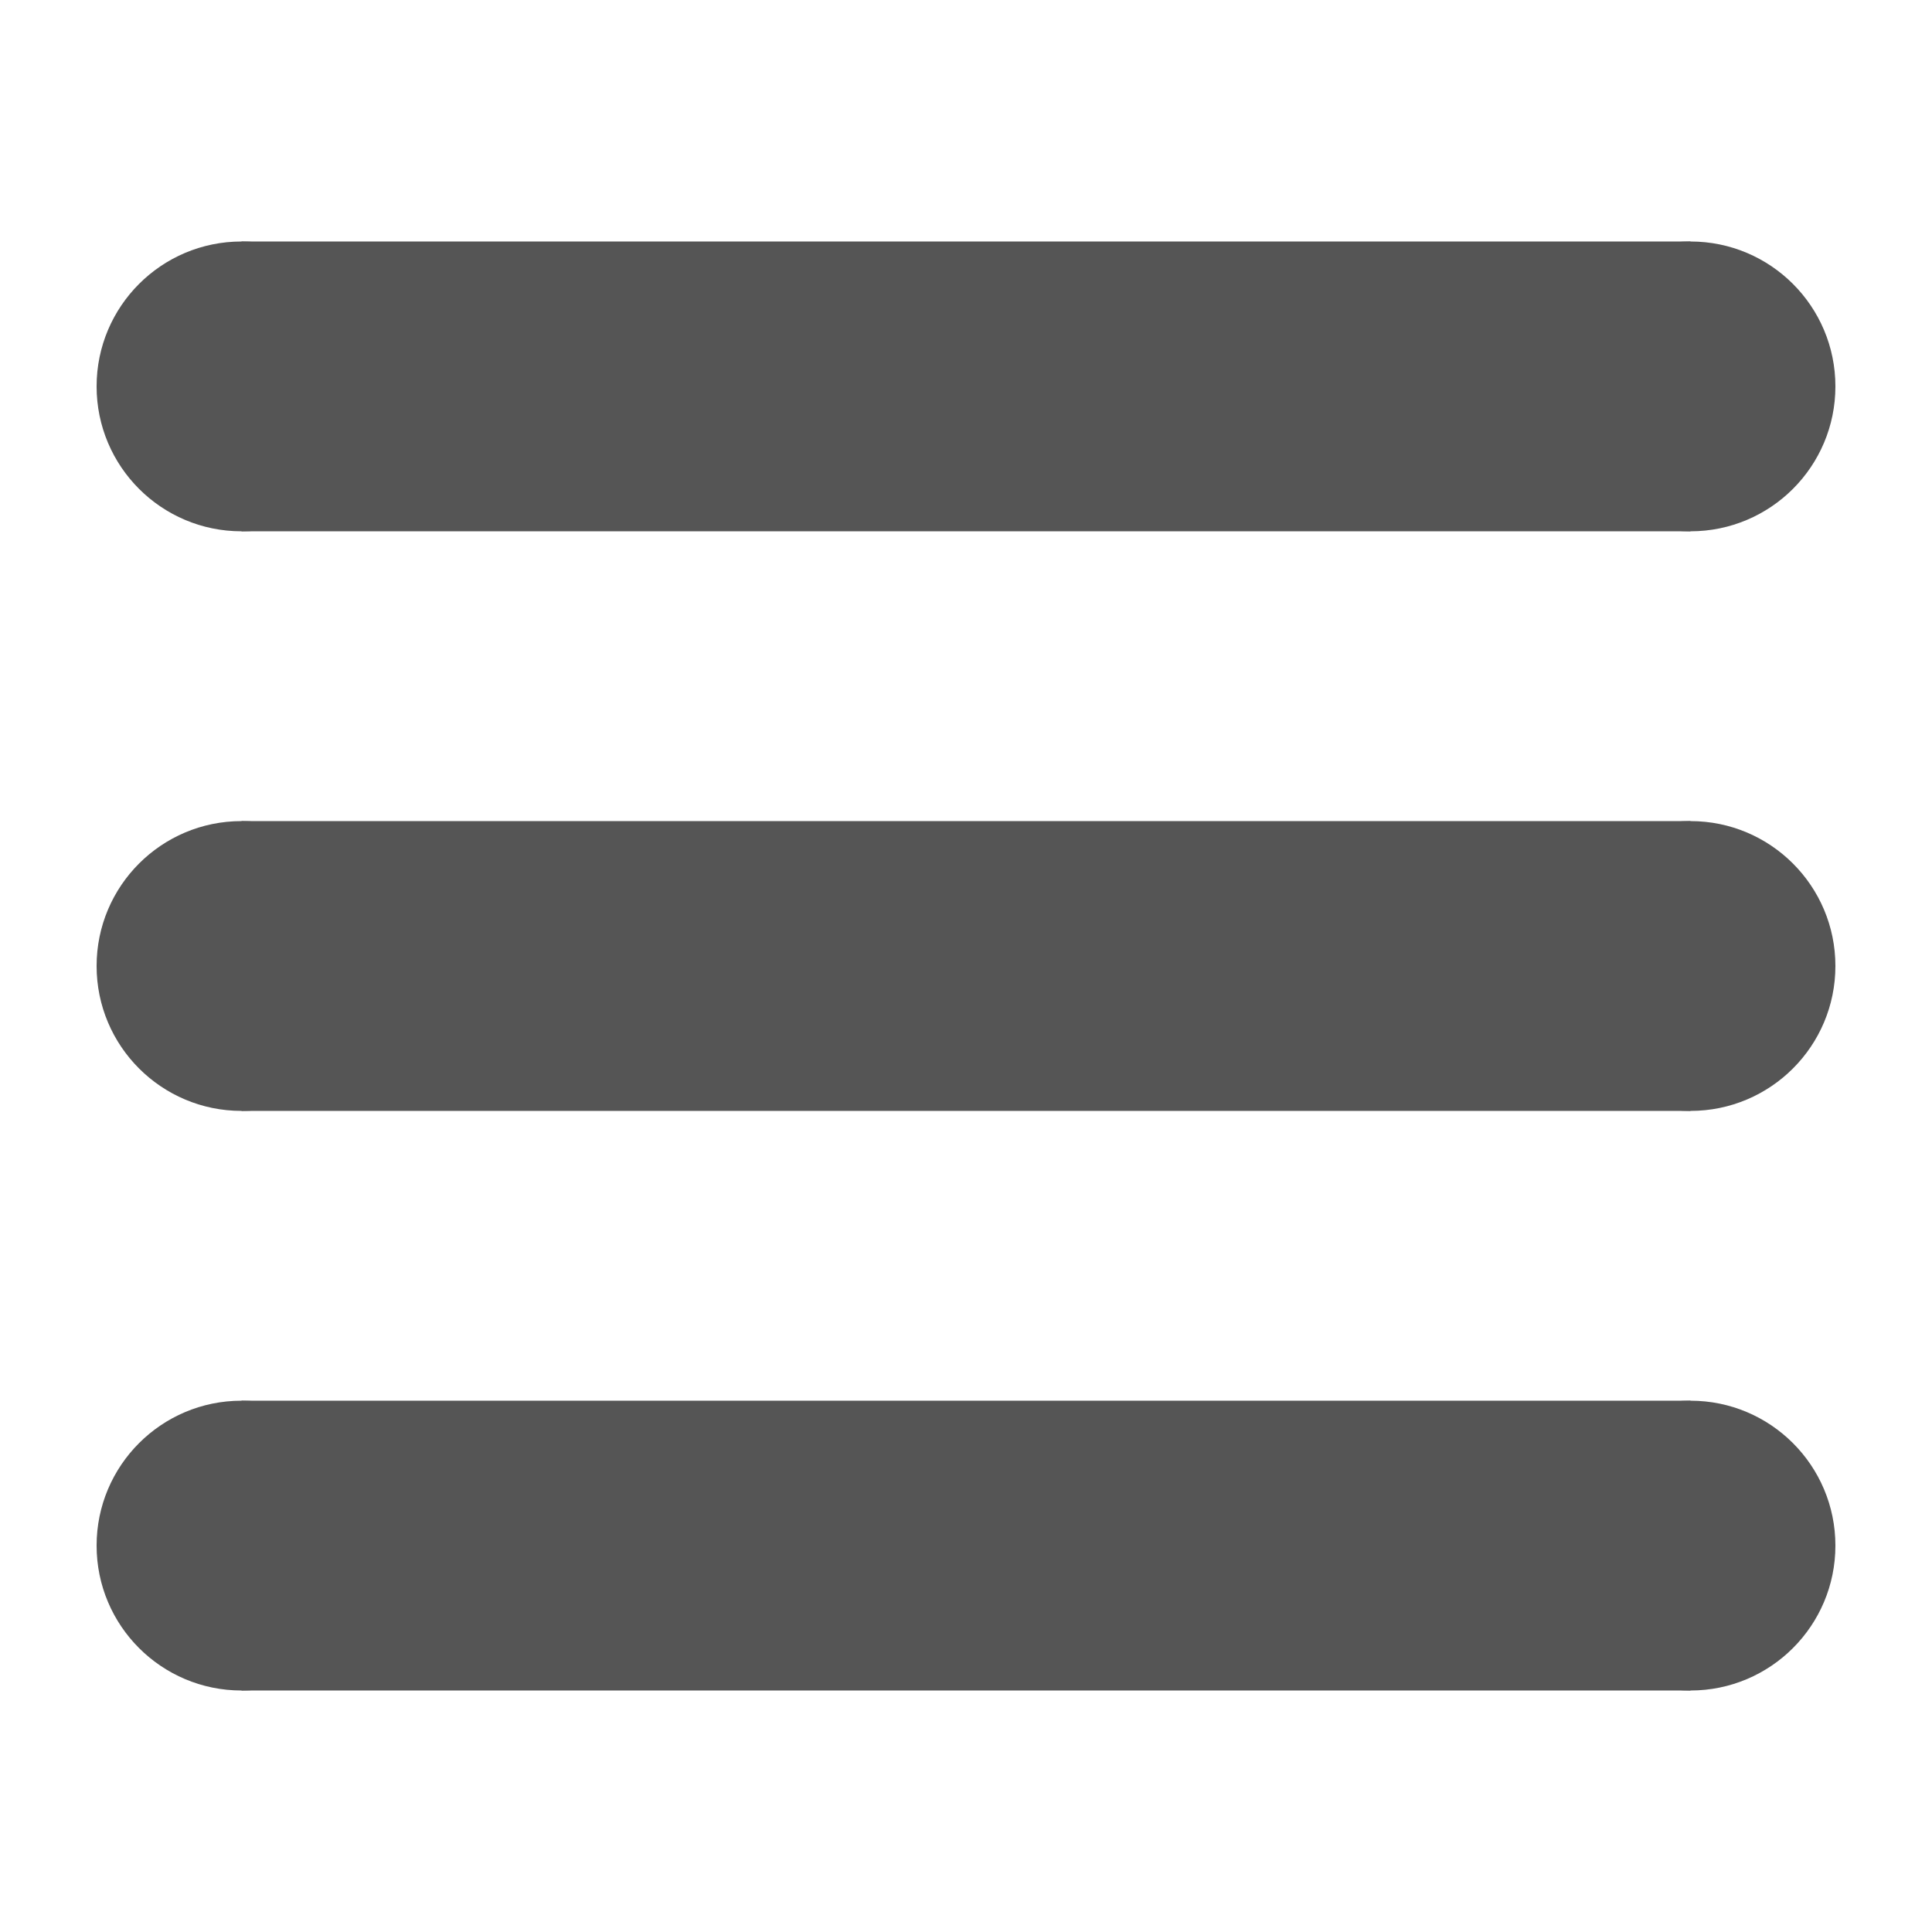
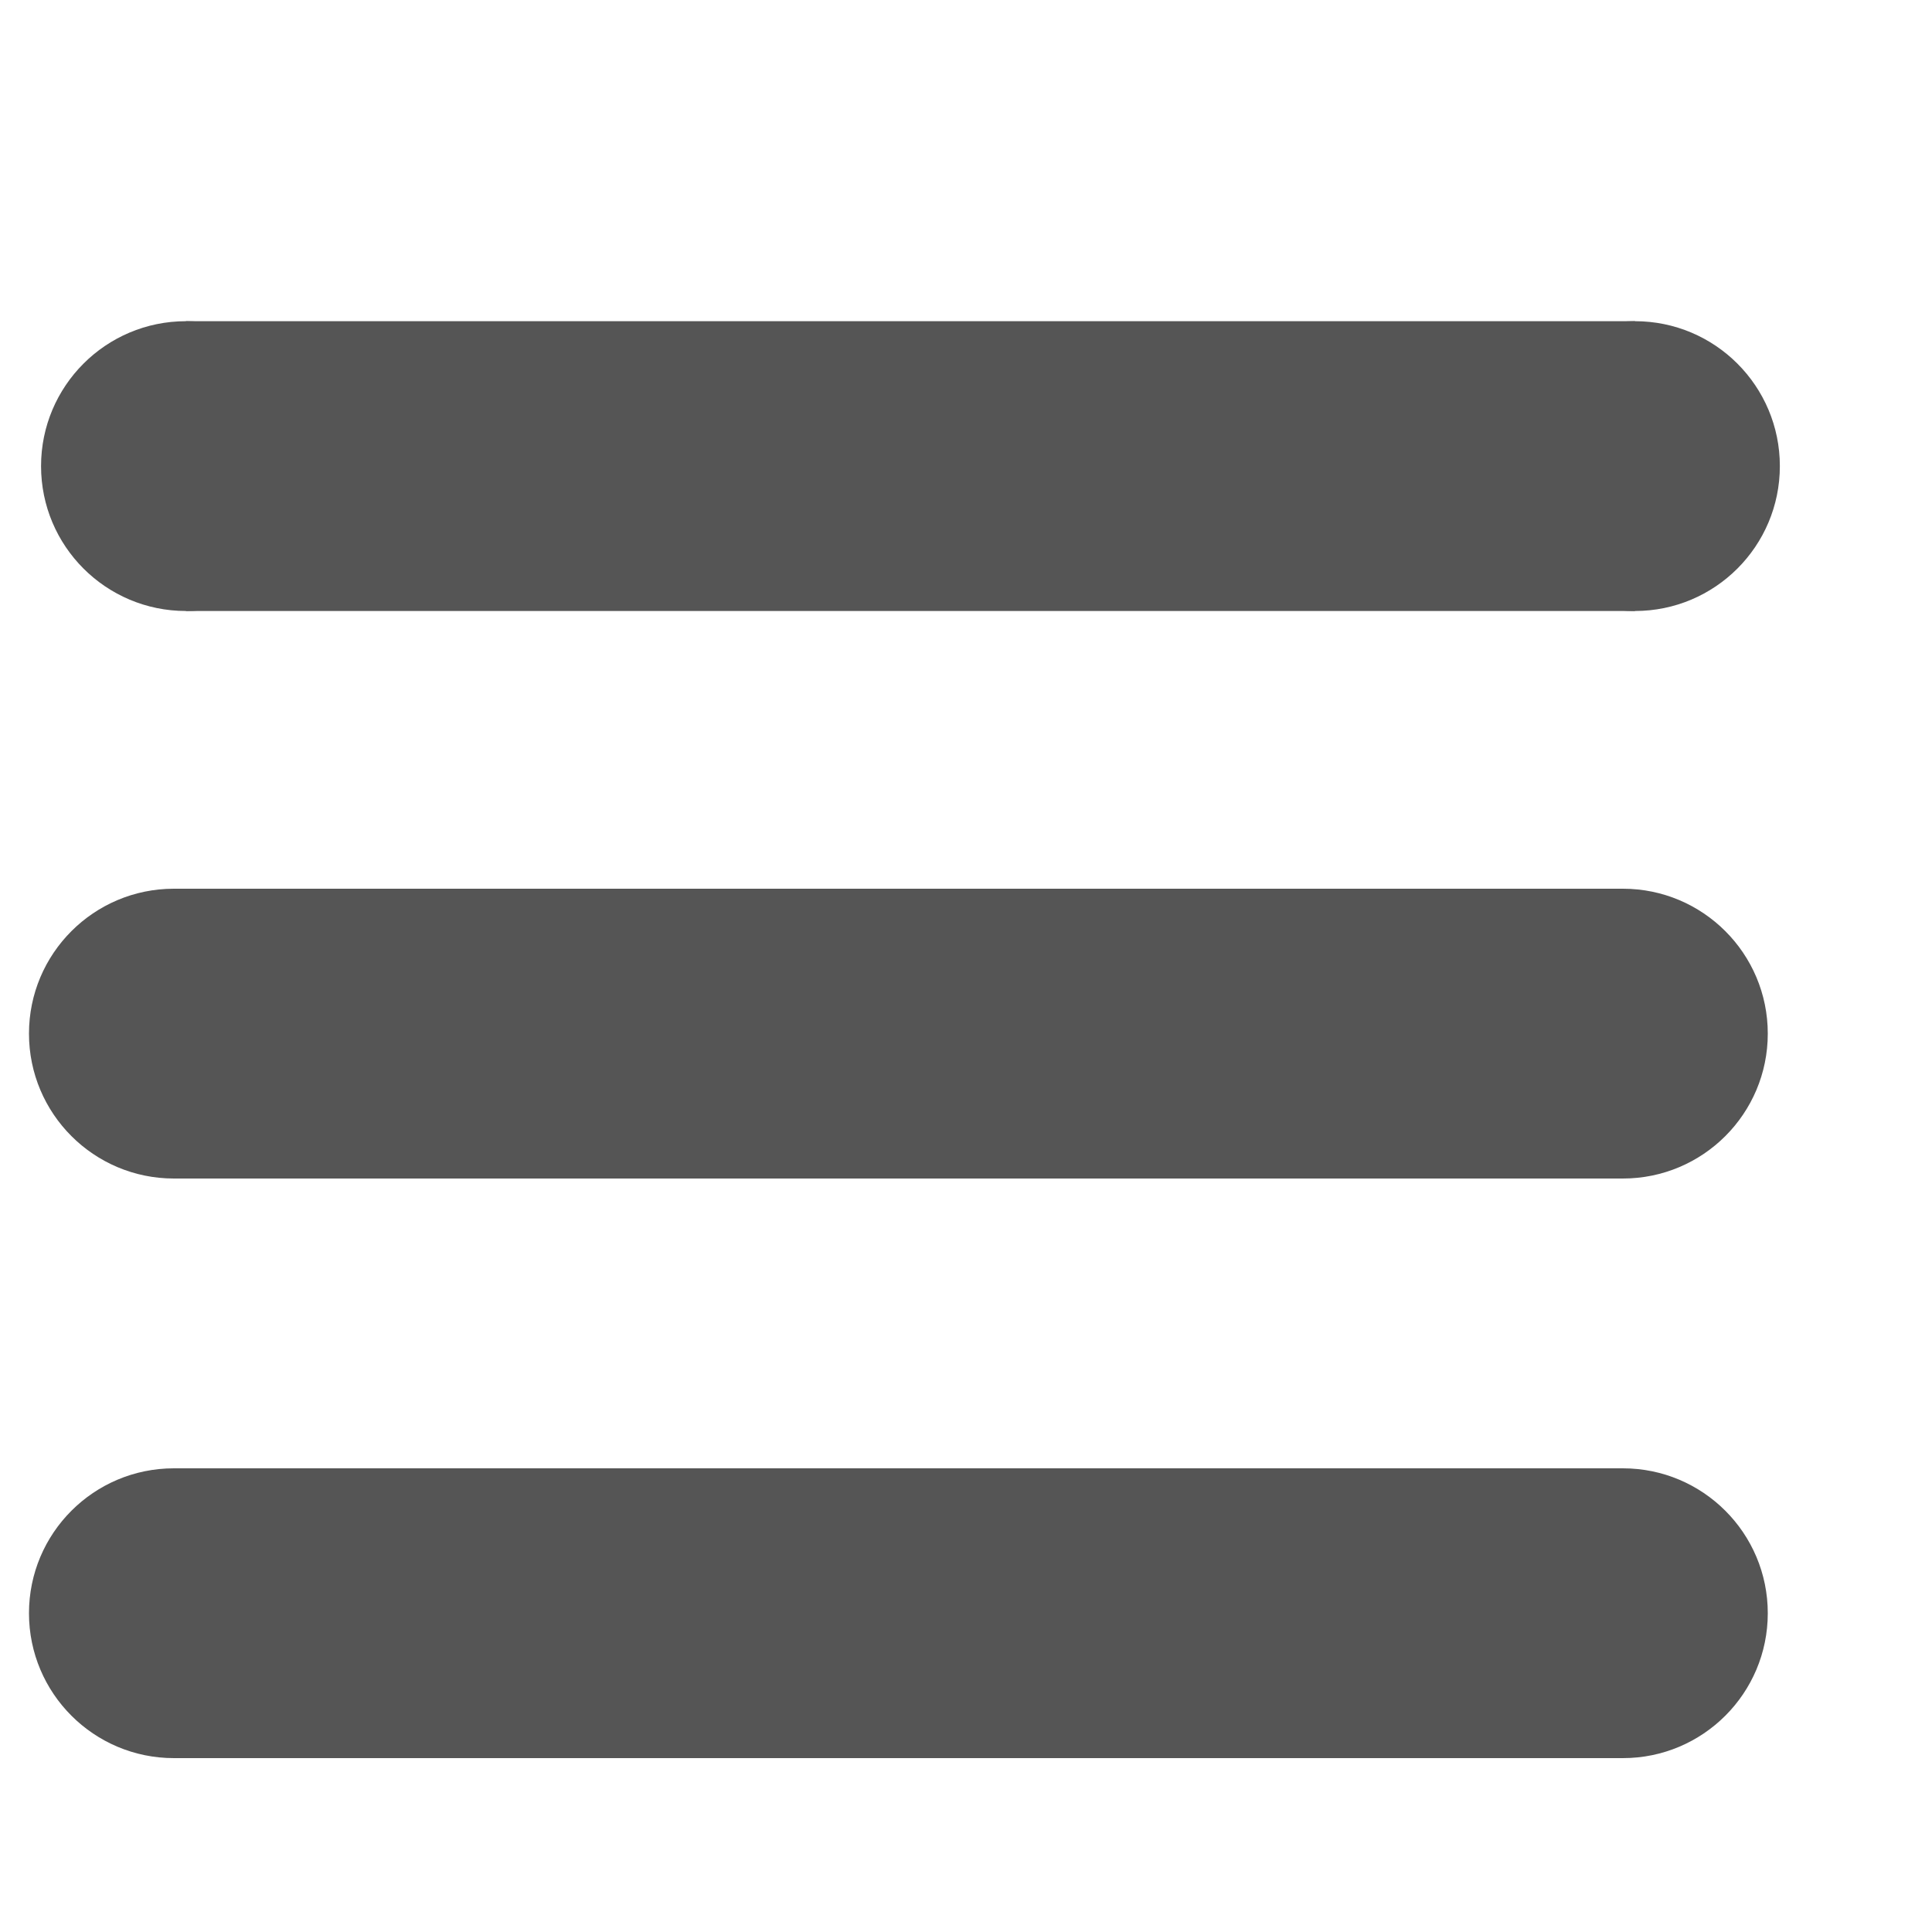
<svg xmlns="http://www.w3.org/2000/svg" id="e235W7as0YL1" viewBox="0 0 200 200" shape-rendering="geometricPrecision" text-rendering="geometricPrecision">
-   <g transform="translate(-10-7)">
+   <g transform="translate(-17)">
    <g transform="translate(-17.5 118.75)">
      <ellipse rx="15" ry="15" transform="translate(202.5 48.25)" fill="#555" stroke-width="0" />
      <rect width="150" height="30" rx="0" ry="0" transform="translate(52.5 33.25)" fill="#555" stroke-width="0" />
      <ellipse rx="15" ry="15" transform="translate(52.5 48.25)" fill="#555" stroke-width="0" />
    </g>
    <g transform="translate(-17.5 58.75)">
      <ellipse rx="15" ry="15" transform="translate(202.5 48.25)" fill="#555" stroke-width="0" />
      <rect width="150" height="30" rx="0" ry="0" transform="translate(52.5 33.25)" fill="#555" stroke-width="0" />
      <ellipse rx="15" ry="15" transform="translate(52.5 48.25)" fill="#555" stroke-width="0" />
    </g>
-     <g transform="translate(-17.5-1.25)">
+     <g transform="translate(-16.25)">
      <ellipse rx="15" ry="15" transform="translate(202.5 48.25)" fill="#555" stroke-width="0" />
      <rect width="150" height="30" rx="0" ry="0" transform="translate(52.5 33.25)" fill="#555" stroke-width="0" />
      <ellipse rx="15" ry="15" transform="translate(52.5 48.25)" fill="#555" stroke-width="0" />
    </g>
  </g>
</svg>
